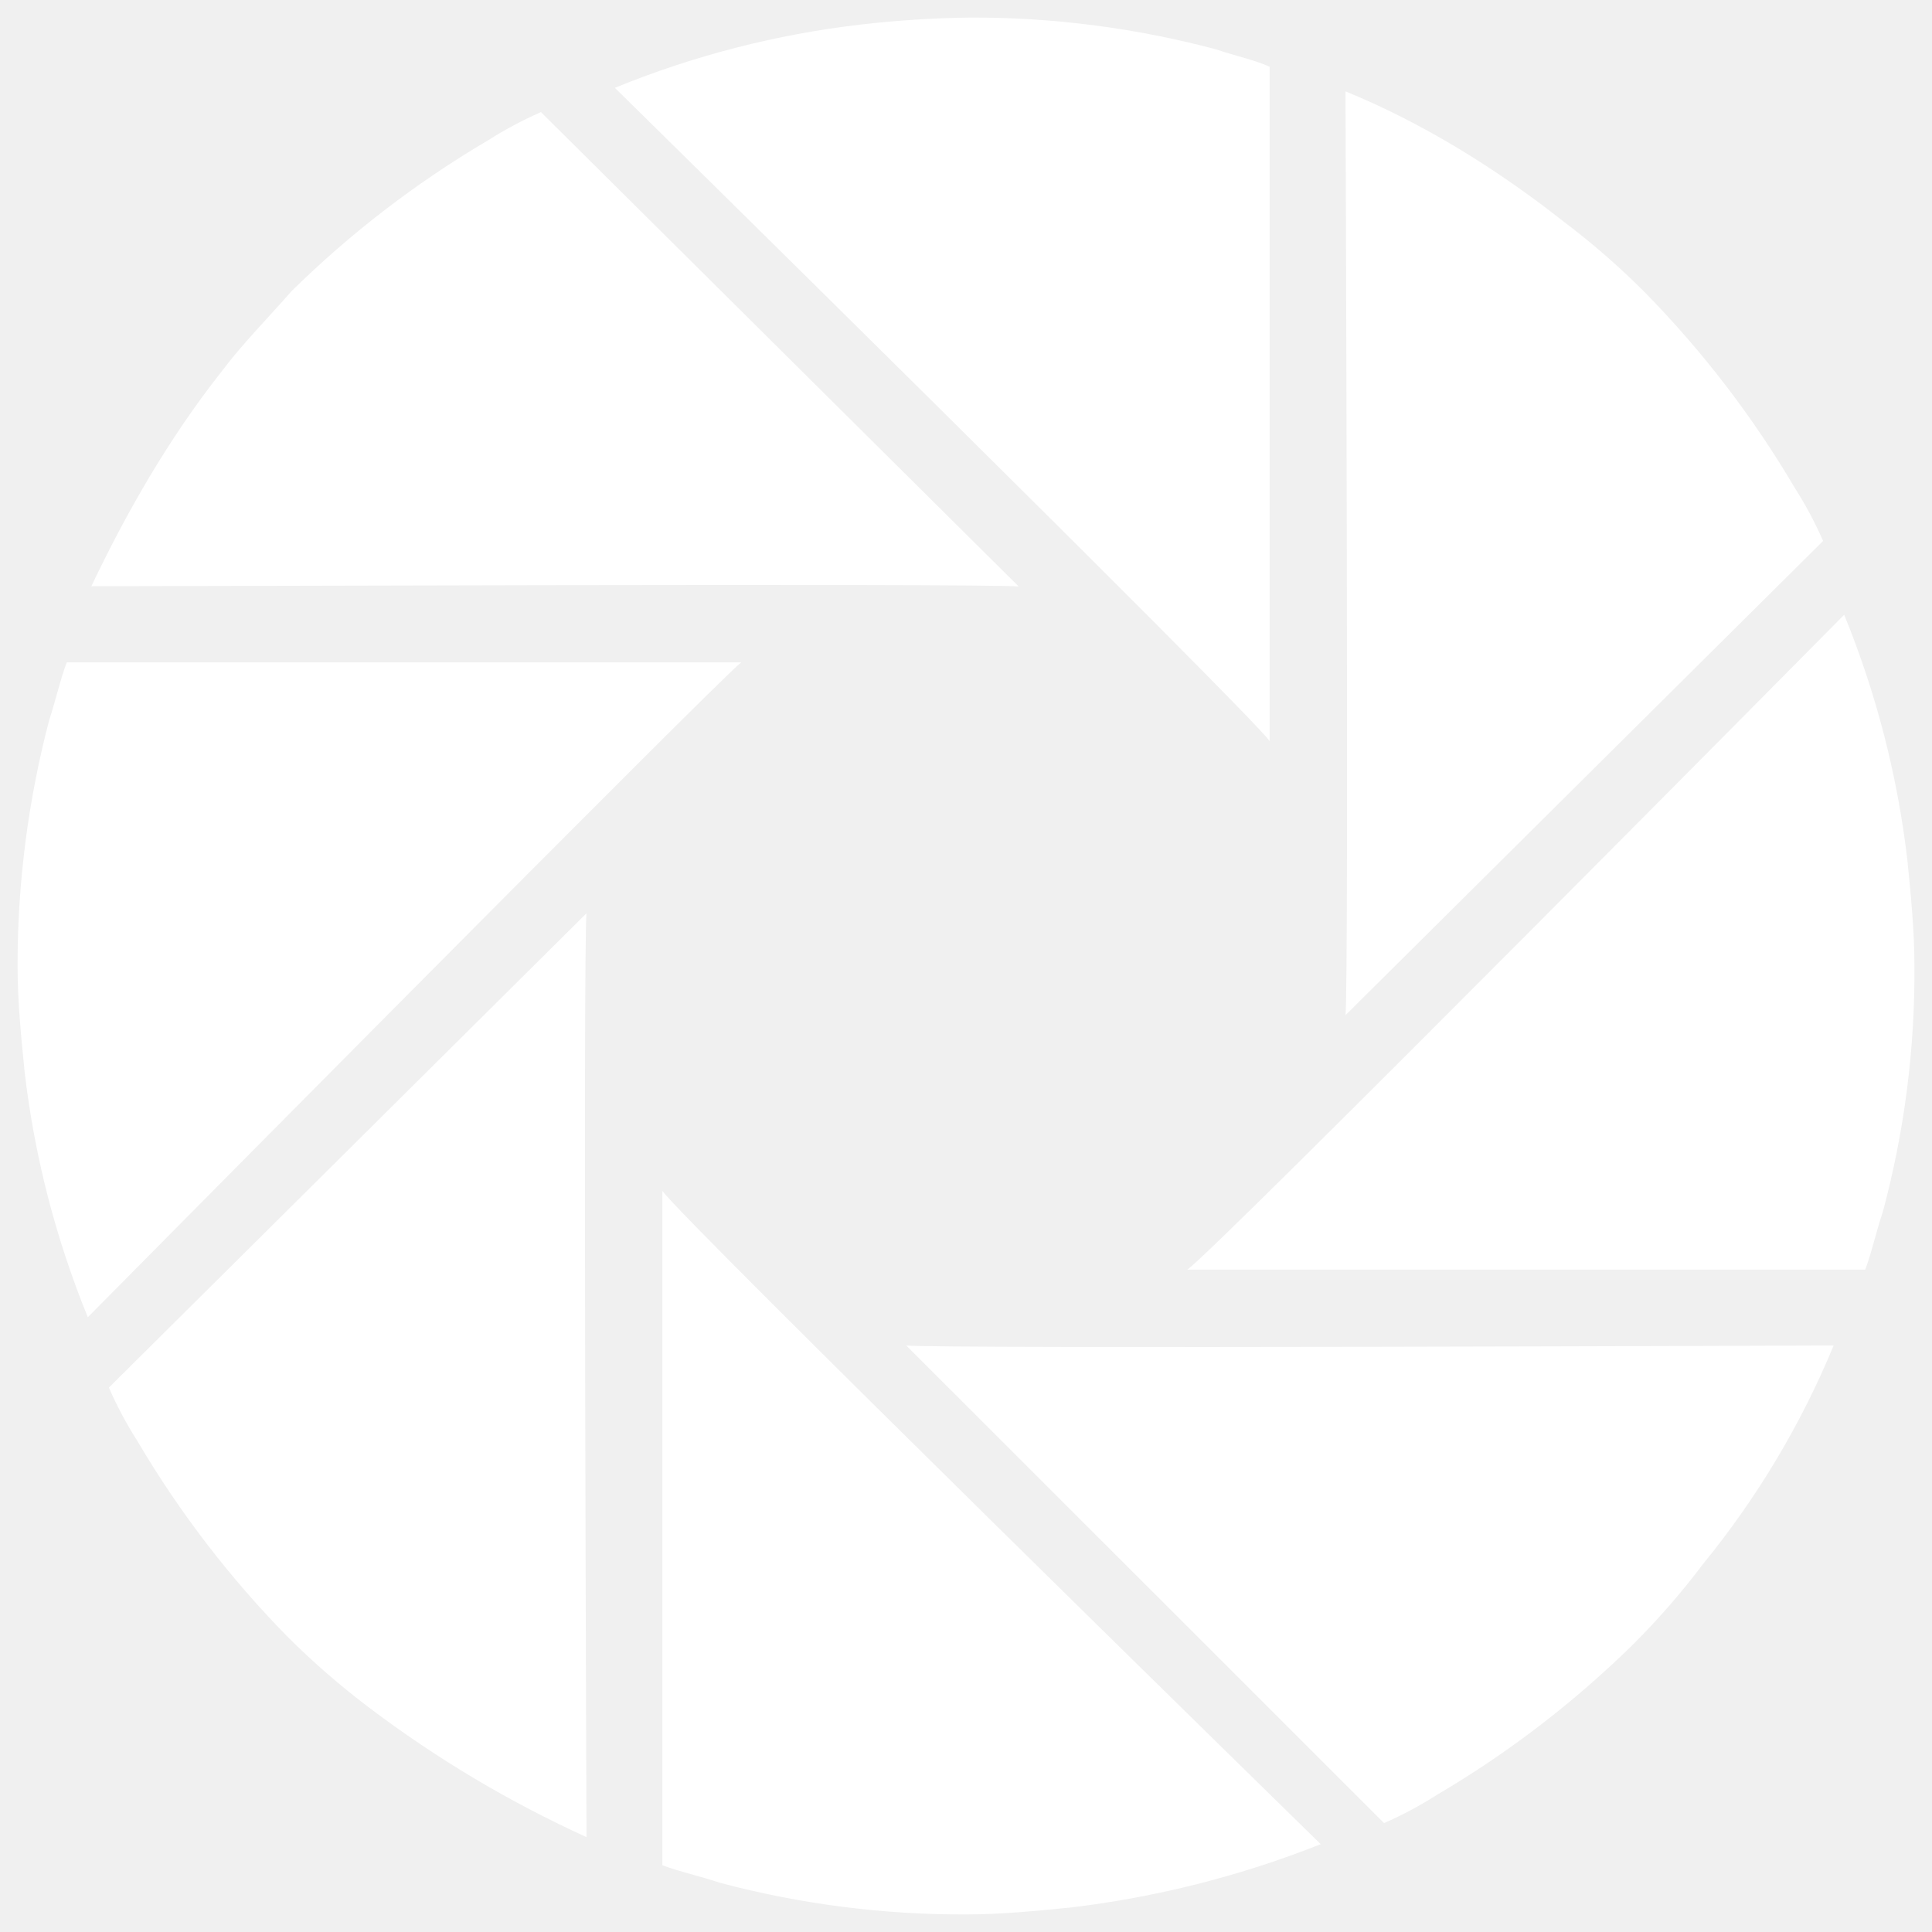
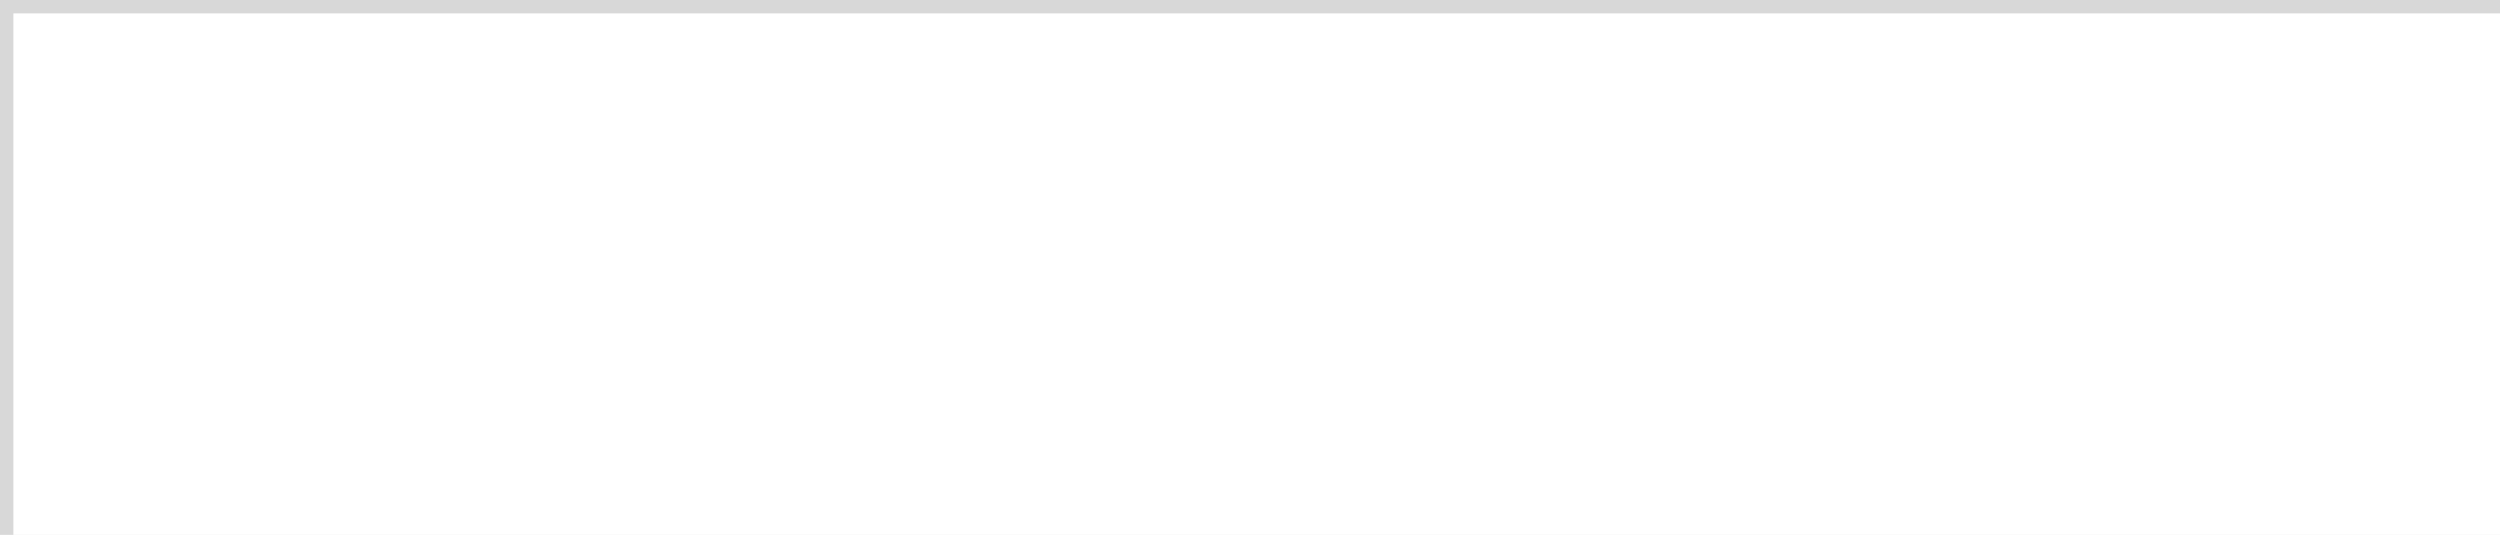
- <svg xmlns="http://www.w3.org/2000/svg" version="1.1" width="35px" height="35px">
-   <g transform="matrix(1 0 0 1 -170 -66 )">
-     <path d="M 24.375 18.391  L 33.027 9.8  C 32.883 9.469  32.712 9.15  32.518 8.845  C 31.756 7.55  30.838 6.353  29.784 5.282  C 29.326 4.824  28.837 4.399  28.32 4.009  C 27.109 3.055  25.773 2.227  24.375 1.655  C 24.375 1.655  24.438 17.882  24.375 18.391  Z M 11.139 1.591  C 11.139 1.591  22.718 12.982  23 13.427  L 23 1.209  C 22.718 1.082  22.397 1.018  22.018 0.891  C 20.565 0.505  19.068 0.312  17.565 0.318  C 16.906 0.327  16.247 0.369  15.592 0.445  C 14.063 0.623  12.565 1.008  11.139 1.591  Z M 1.655 10.62  C 1.655 10.625  17.945 10.564  18.455 10.625  L 9.8 2.031  C 9.469 2.176  9.15 2.346  8.845 2.54  C 7.55 3.302  6.353 4.22  5.282 5.274  C 4.836 5.783  4.391 6.229  4.009 6.737  C 3.055 7.947  2.291 9.283  1.655 10.62  Z M 1.591 23.863  C 1.591 23.863  13.047 12.282  13.427 12  L 1.209 12  C 1.082 12.344  1.016 12.663  0.891 13.047  C 0.509 14.5  0.317 15.997  0.318 17.5  C 0.318 18.137  0.382 18.773  0.445 19.409  C 0.623 20.939  1.009 22.437  1.591 23.863  Z M 10.625 16.545  L 1.973 25.137  C 2.117 25.469  2.287 25.789  2.482 26.094  C 3.244 27.389  4.162 28.586  5.216 29.658  C 5.675 30.115  6.164 30.54  6.68 30.93  C 7.905 31.857  9.228 32.645  10.625 33.281  C 10.625 33.345  10.562 17.054  10.625 16.545  Z M 23.926 33.409  C 23.926 33.409  12.282 22.018  12 21.573  L 12 33.791  C 12.345 33.918  12.663 33.982  13.045 34.109  C 14.498 34.495  15.995 34.687  17.498 34.682  C 18.135 34.682  18.771 34.618  19.408 34.555  C 20.957 34.369  22.475 33.984  23.926 33.409  Z M 33.218 24.375  C 33.218 24.375  16.927 24.436  16.418 24.375  L 25.073 33.027  C 25.404 32.883  25.723 32.712  26.027 32.518  C 27.323 31.756  28.52 30.838  29.591 29.784  C 30.049 29.326  30.474 28.837  30.863 28.32  C 31.836 27.127  32.63 25.798  33.218 24.375  Z M 34.682 17.502  C 34.682 16.863  34.618 16.227  34.555 15.591  C 34.377 14.061  33.992 12.563  33.409 11.137  C 33.409 11.137  21.953 22.718  21.509 23  L 33.791 23  C 33.918 22.655  33.982 22.334  34.109 21.955  C 34.499 20.503  34.692 19.005  34.682 17.502  Z " fill-rule="nonzero" fill="#ffffff" stroke="none" transform="matrix(1 0 0 1 170 66 )" />
+ <svg xmlns="http://www.w3.org/2000/svg" version="1.1" width="187px" height="40px">
+   <g transform="matrix(1 0 0 1 -188 -40 )">
+     <path d="M 189 41  L 375 41  L 375 80  L 189 80  L 189 41  Z " fill-rule="nonzero" fill="#ffffff" stroke="none" />
+     <path d="M 188.5 80  L 188.5 40.5  L 375 40.5  " stroke-width="1" stroke="#797979" fill="none" stroke-opacity="0.2" />
  </g>
</svg>
